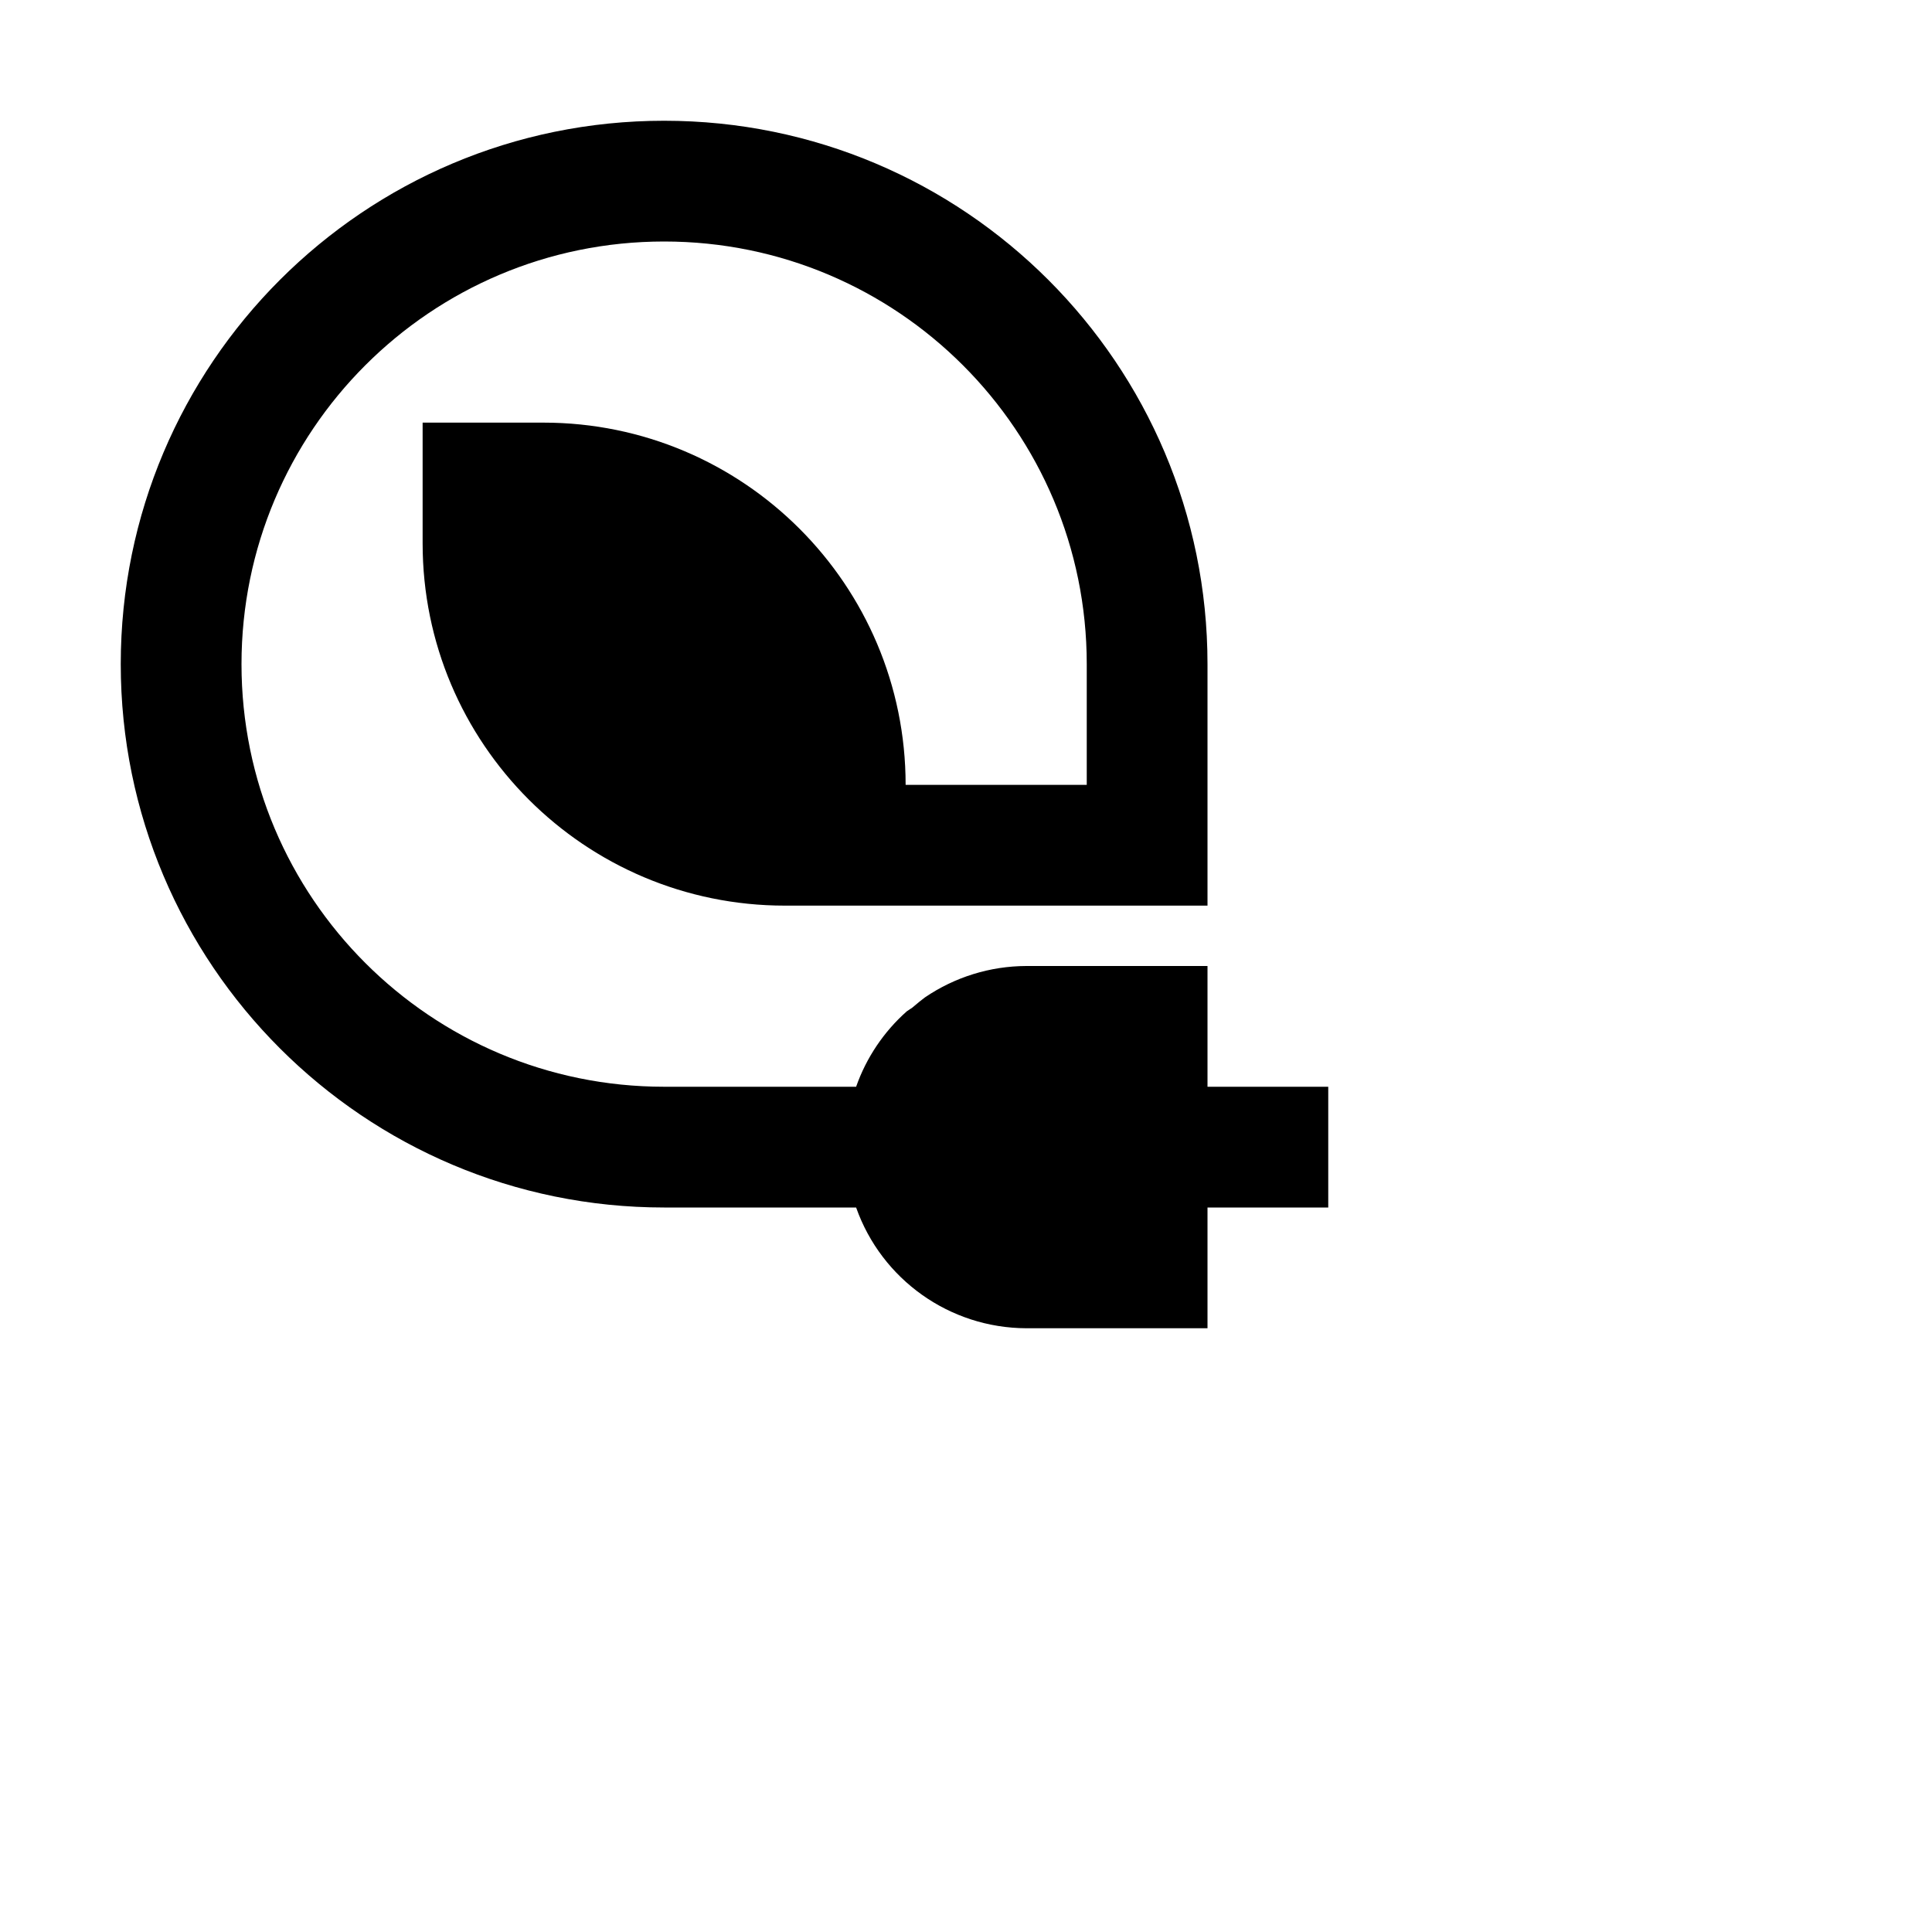
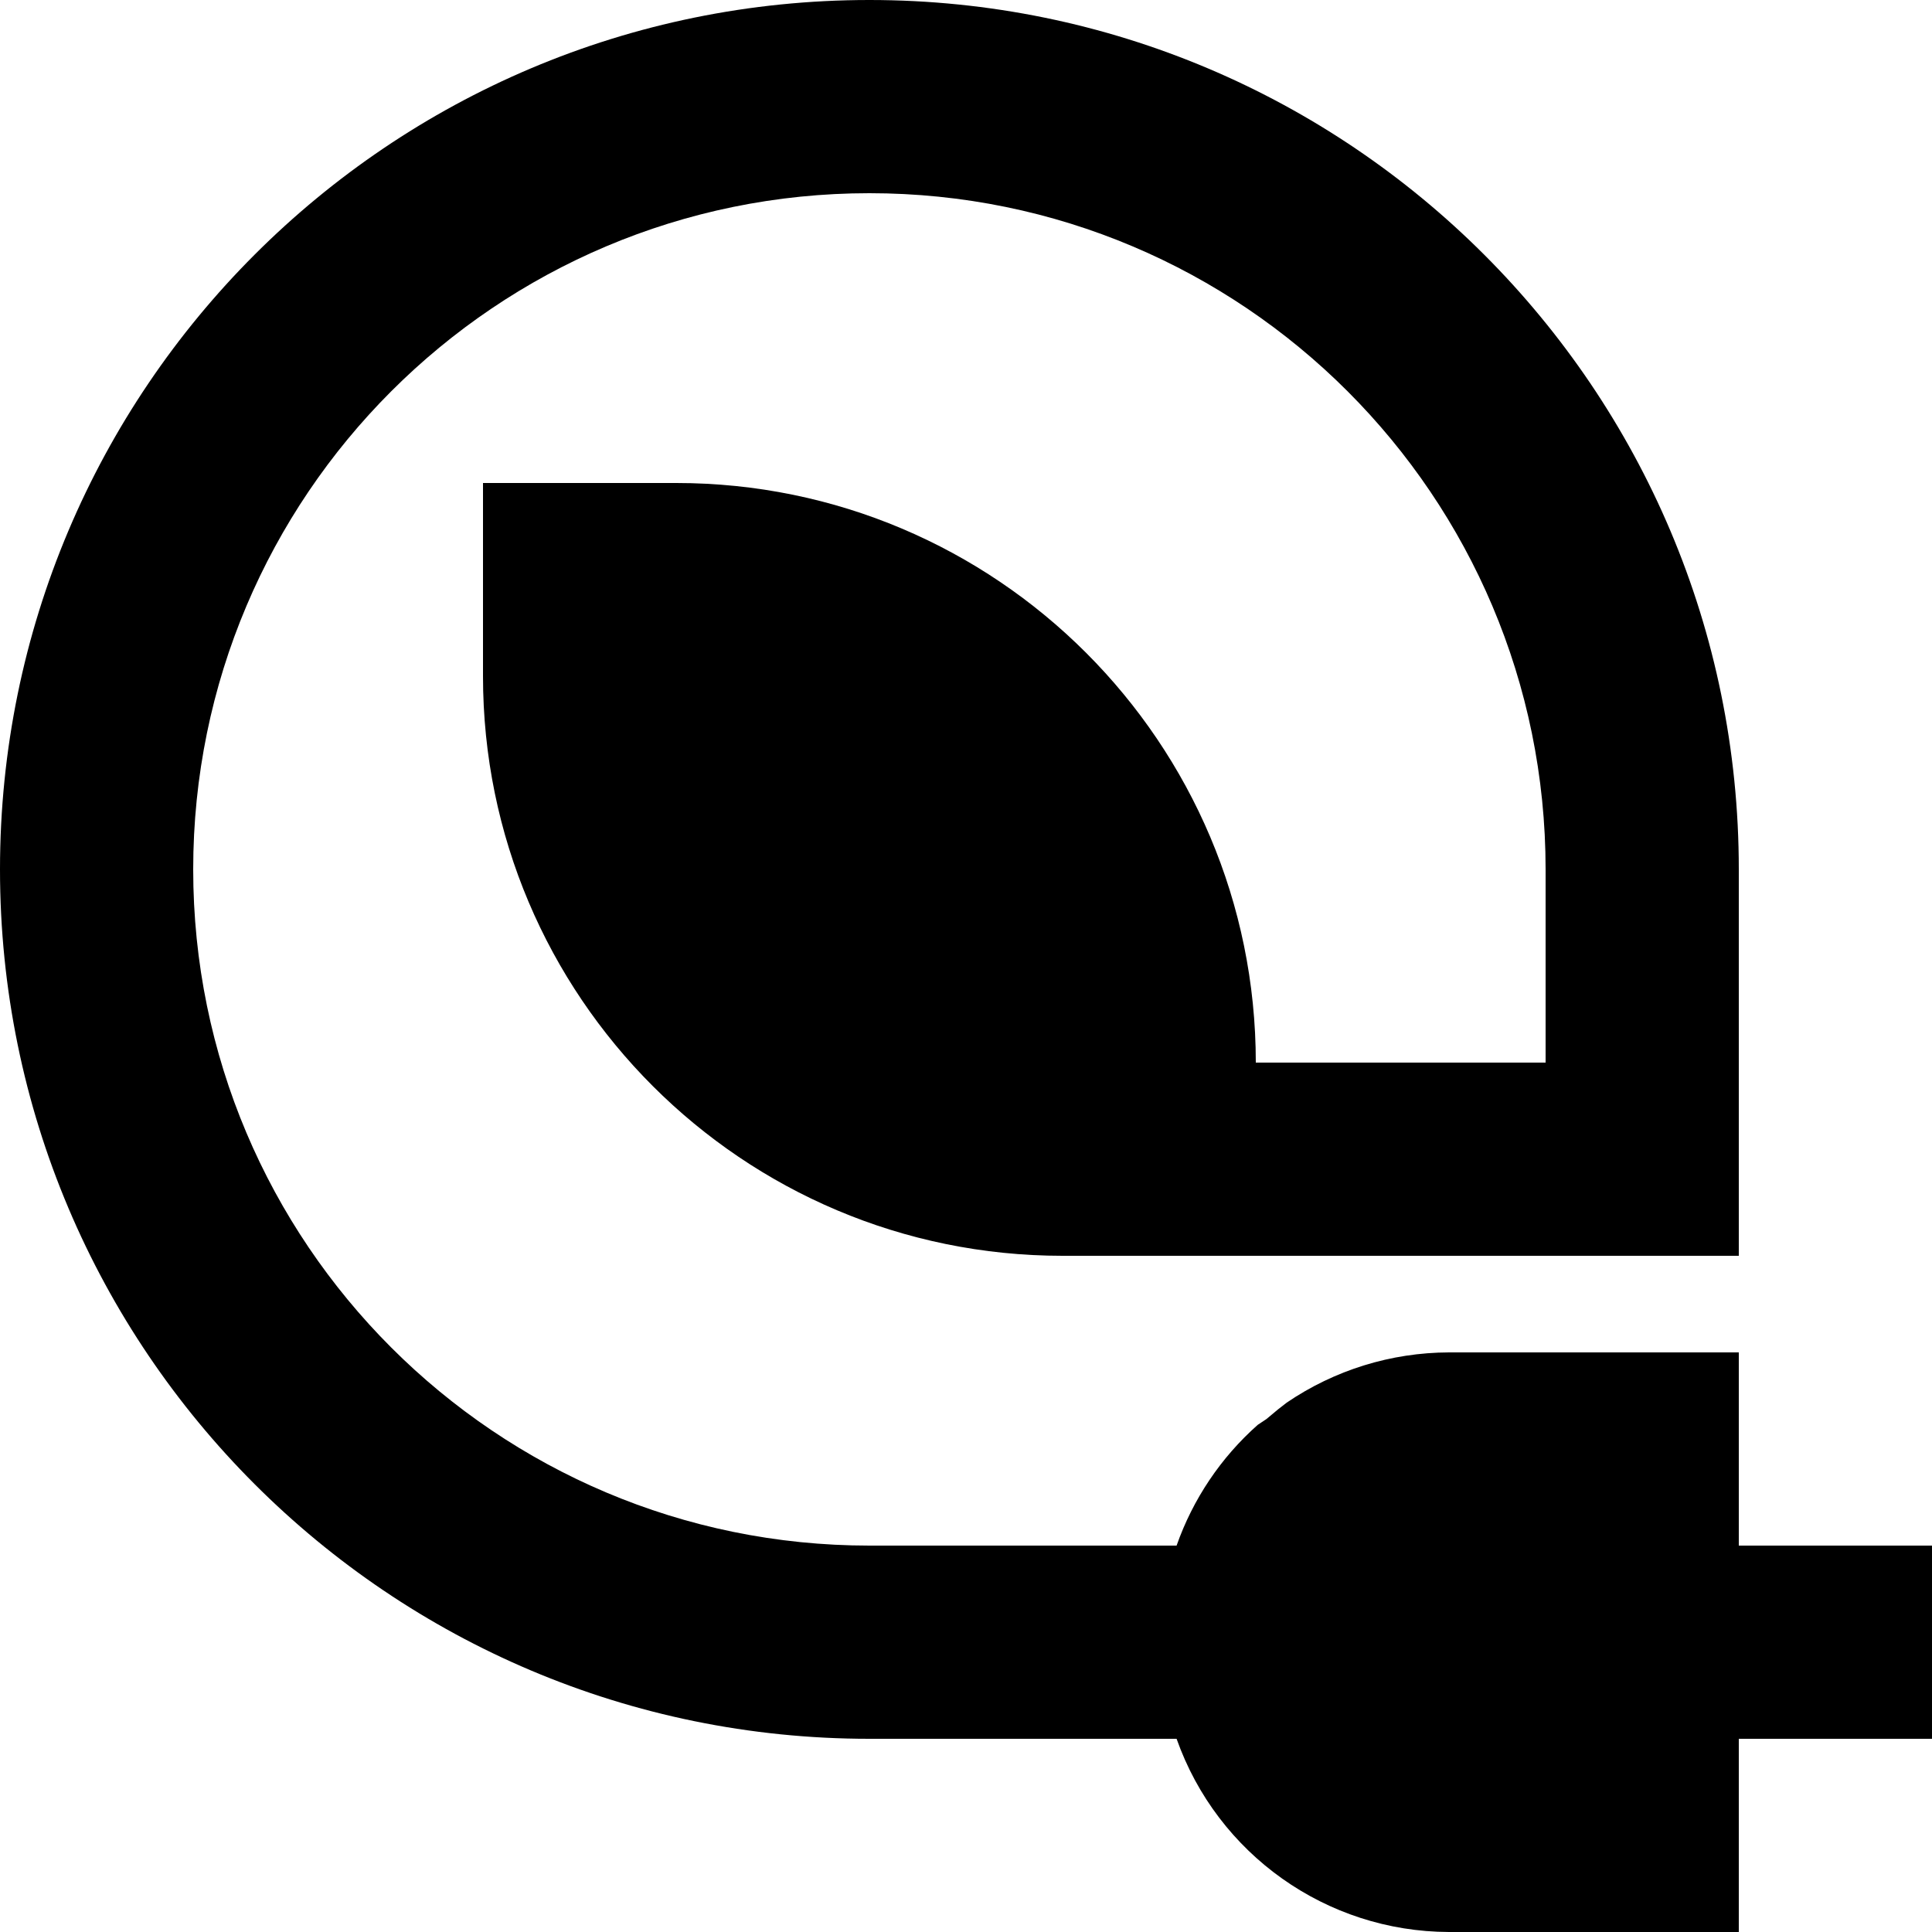
- <svg xmlns="http://www.w3.org/2000/svg" viewBox="0 0 32 32" width="32" height="32">
+ <svg xmlns="http://www.w3.org/2000/svg" viewBox="2 2 20 20">
  <g data-name="Layer 2" id="Layer_2">
    <path d="M20,18V16H17a3,3,0,0,0-1.68.52h0l-.09.07h0l-.12.1-.09.06h0A3,3,0,0,0,14.18,18H11a7,7,0,1,1,7-7v2H15A6,6,0,0,0,9,7H7V9a6,6,0,0,0,6,6h7V11a9,9,0,1,0-9,9h3.18A3,3,0,0,0,17,22h3V20h2V18Z" />
  </g>
</svg>
